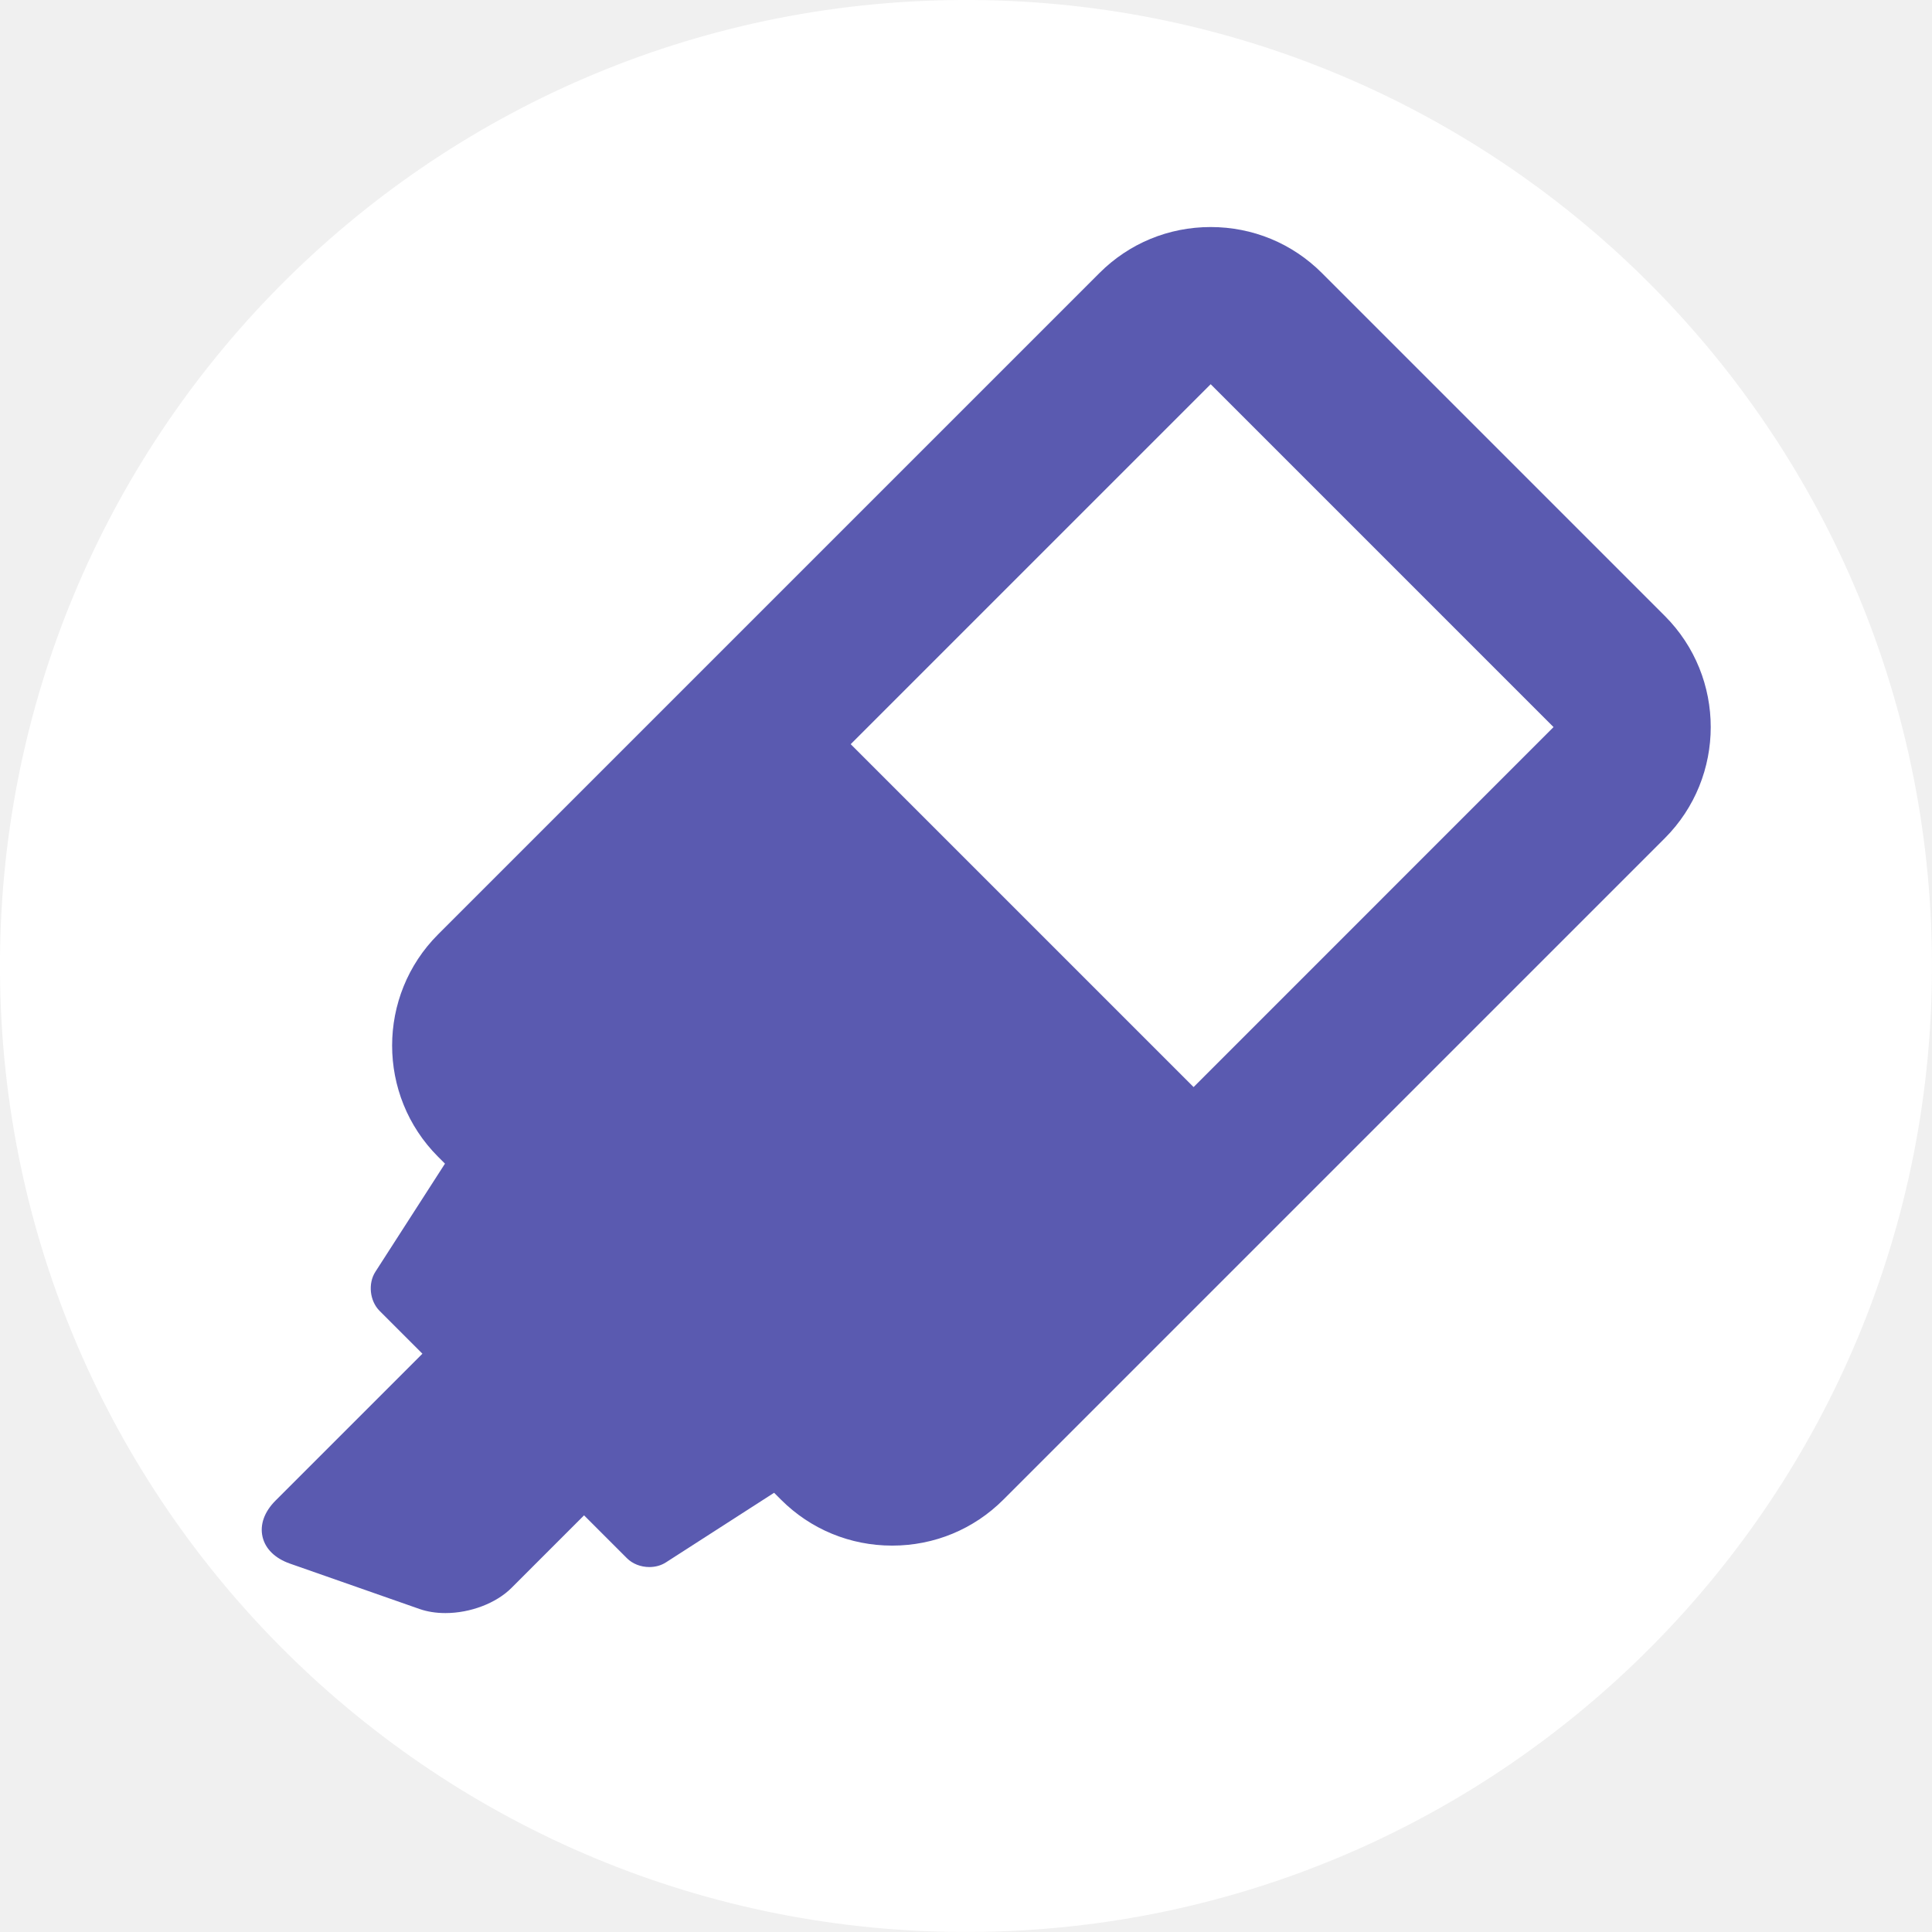
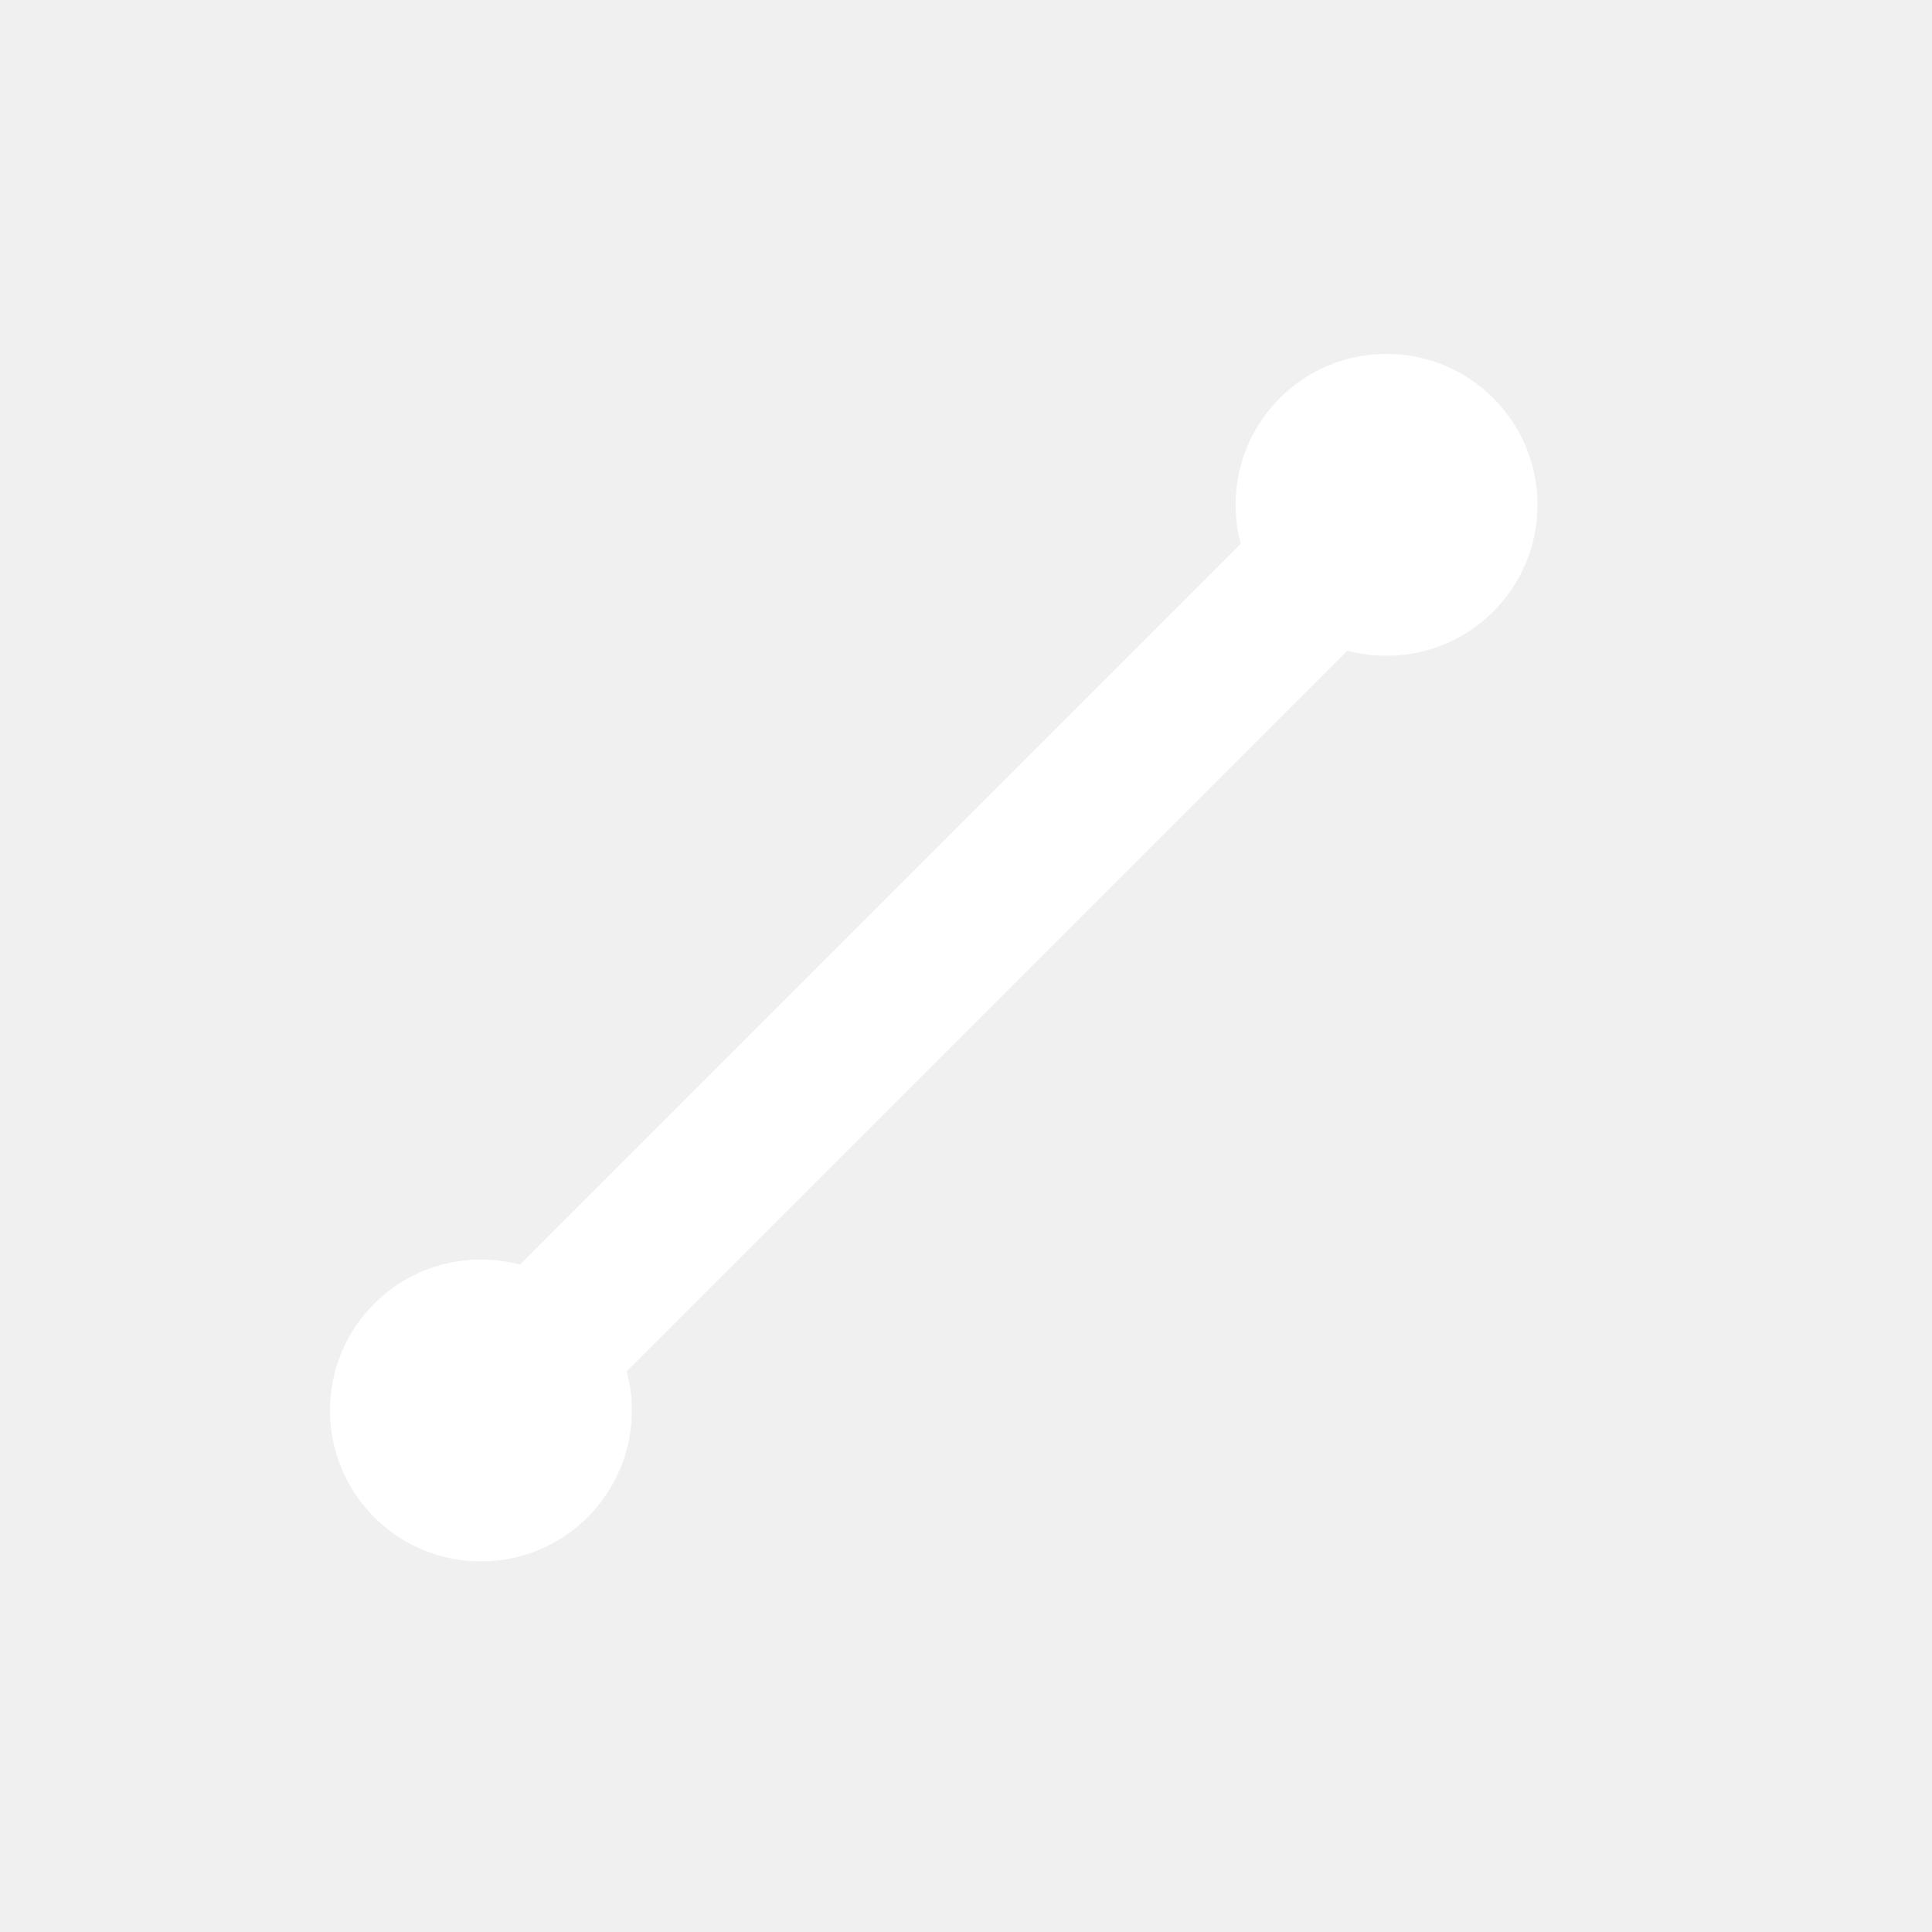
<svg xmlns="http://www.w3.org/2000/svg" width="800px" height="800px" viewBox="0 0 24 24" fill="none" version="1.1" id="svg1" xml:space="preserve">
  <defs id="defs1">
    <style id="style1-7">.cls-1{fill:none;stroke:#020202;stroke-miterlimit:10;stroke-width:1.91px;}</style>
  </defs>
  <g id="SVGRepo_bgCarrier" stroke-width="0" />
  <g id="SVGRepo_tracerCarrier" stroke-linecap="round" stroke-linejoin="round" />
-   <circle style="fill:#ffffff;stroke-width:0.032;fill-opacity:1" id="path2" cx="11.931" cy="12.068" transform="rotate(-0.3263356)" r="12" />
  <style type="text/css" id="style1">

	.st0{fill:#000000;}

</style>
-   <g style="fill:#5a5ab0;fill-opacity:1" id="g1" transform="matrix(0.0651238,0,0,0.0651238,3.251408,2.429283)">
-     <path d="m 267.624,80.174 -65.4,-65.4 C 196.57,9.119 189.035,6.005 181.011,6.005 c -8.025,0 -15.56,3.113 -21.214,8.769 L 33.642,140.928 c -11.696,11.695 -11.696,30.728 0,42.426 l 1.309,1.309 -13.278,20.635 c -1.435,2.229 -1.076,5.565 0.798,7.439 l 8.178,8.178 -28.011,28.011 c -2.133,2.133 -3.017,4.581 -2.489,6.895 0.527,2.313 2.386,4.136 5.232,5.133 l 24.698,8.651 c 1.491,0.522 3.16,0.787 4.962,0.787 4.736,0 9.677,-1.879 12.585,-4.788 l 13.855,-13.855 8.177,8.177 c 1.071,1.071 2.631,1.686 4.28,1.686 1.164,0 2.257,-0.308 3.16,-0.889 l 20.635,-13.278 1.309,1.309 c 5.654,5.655 13.188,8.769 21.213,8.769 8.025,0 15.56,-3.115 21.213,-8.769 L 267.622,122.601 c 11.699,-11.698 11.699,-30.73 0.002,-42.427 z m -89.873,89.882 -65.406,-65.405 68.665,-68.664 65.4,65.401 z" id="path1-2" style="fill:#5a5ab0;fill-opacity:1" />
+   <g style="fill:#ffffff;fill-opacity:1" id="g6" transform="matrix(0.9375,0,0,0.9375,4.099068,4.396249)">
+     <path d="m 14,4 c 1.105,0 2,-0.895 2,-2 0,-1.105 -0.895,-2 -2,-2 -1.105,0 -2,0.895 -2,2 0,0.179 0.024,0.353 0.068,0.518 L 2.518,12.068 C 2.353,12.024 2.179,12 2,12 0.895,12 0,12.895 0,14 0,15.105 0.895,16 2,16 3.105,16 4,15.105 4,14 4,13.821 3.976,13.647 3.932,13.482 L 13.482,3.932 C 13.647,3.976 13.821,4 14,4 Z" fill="#000000" id="path1" style="fill:#ffffff;fill-opacity:1" />
  </g>
</svg>
